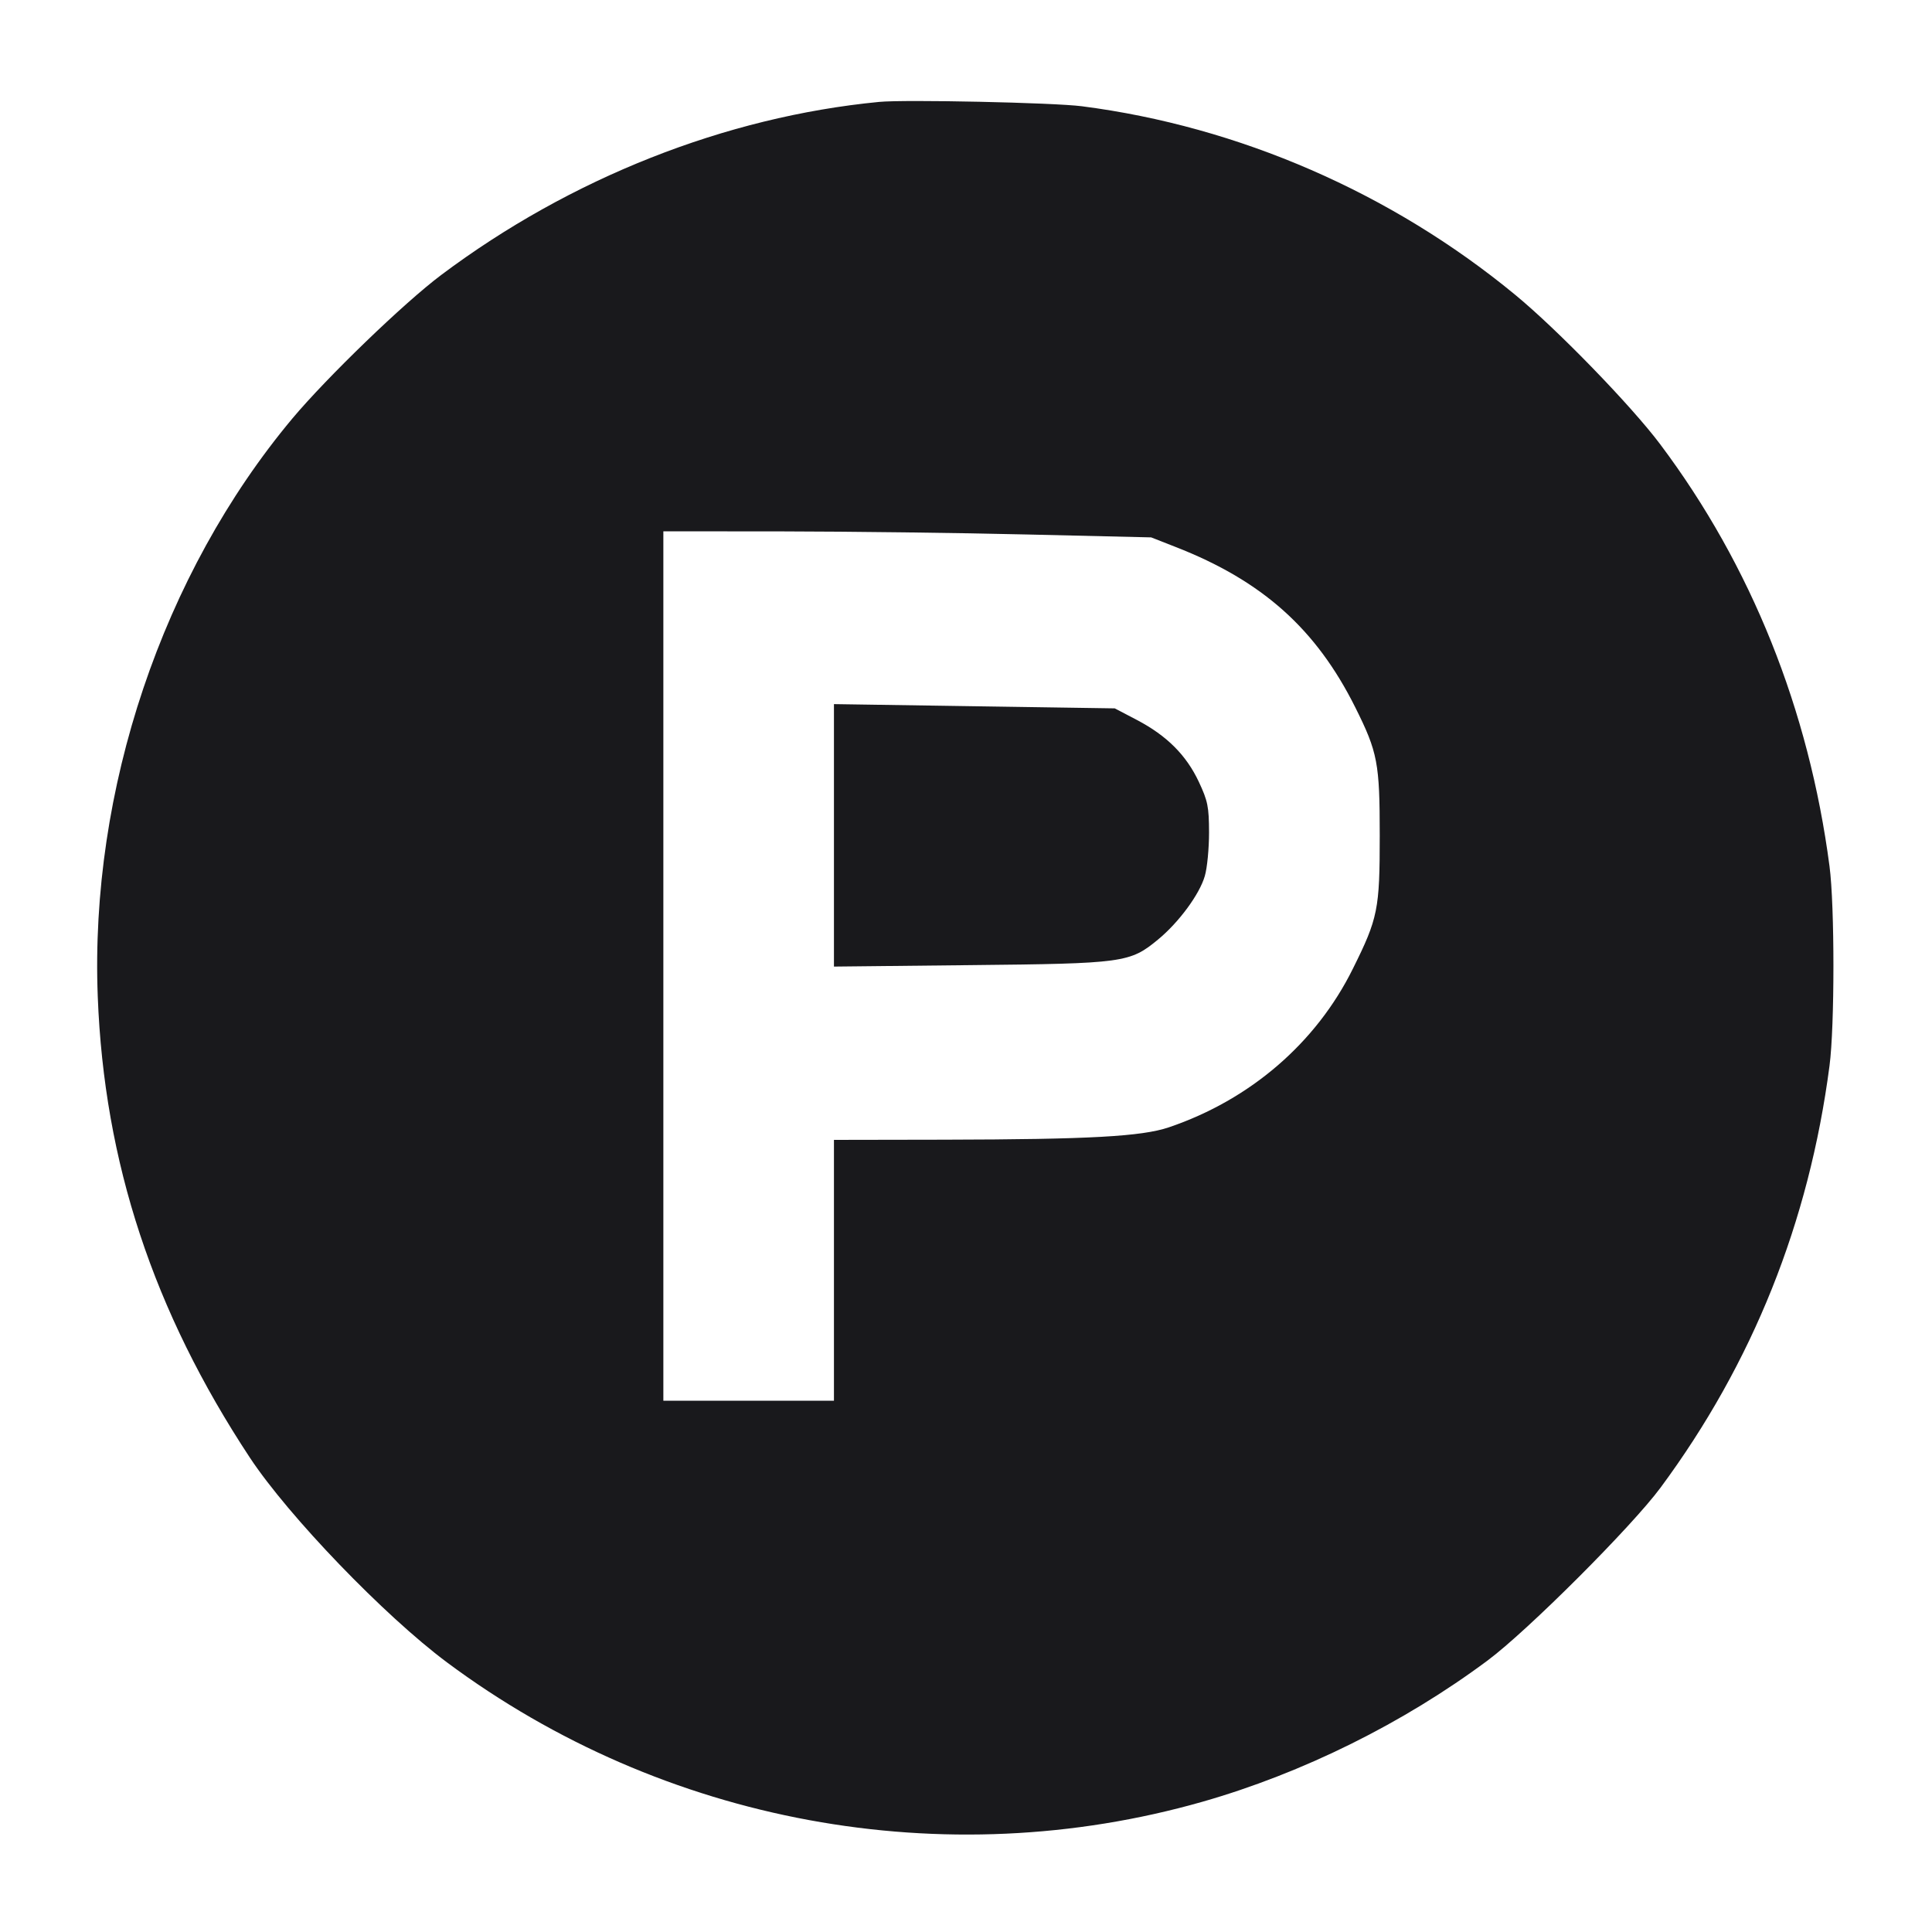
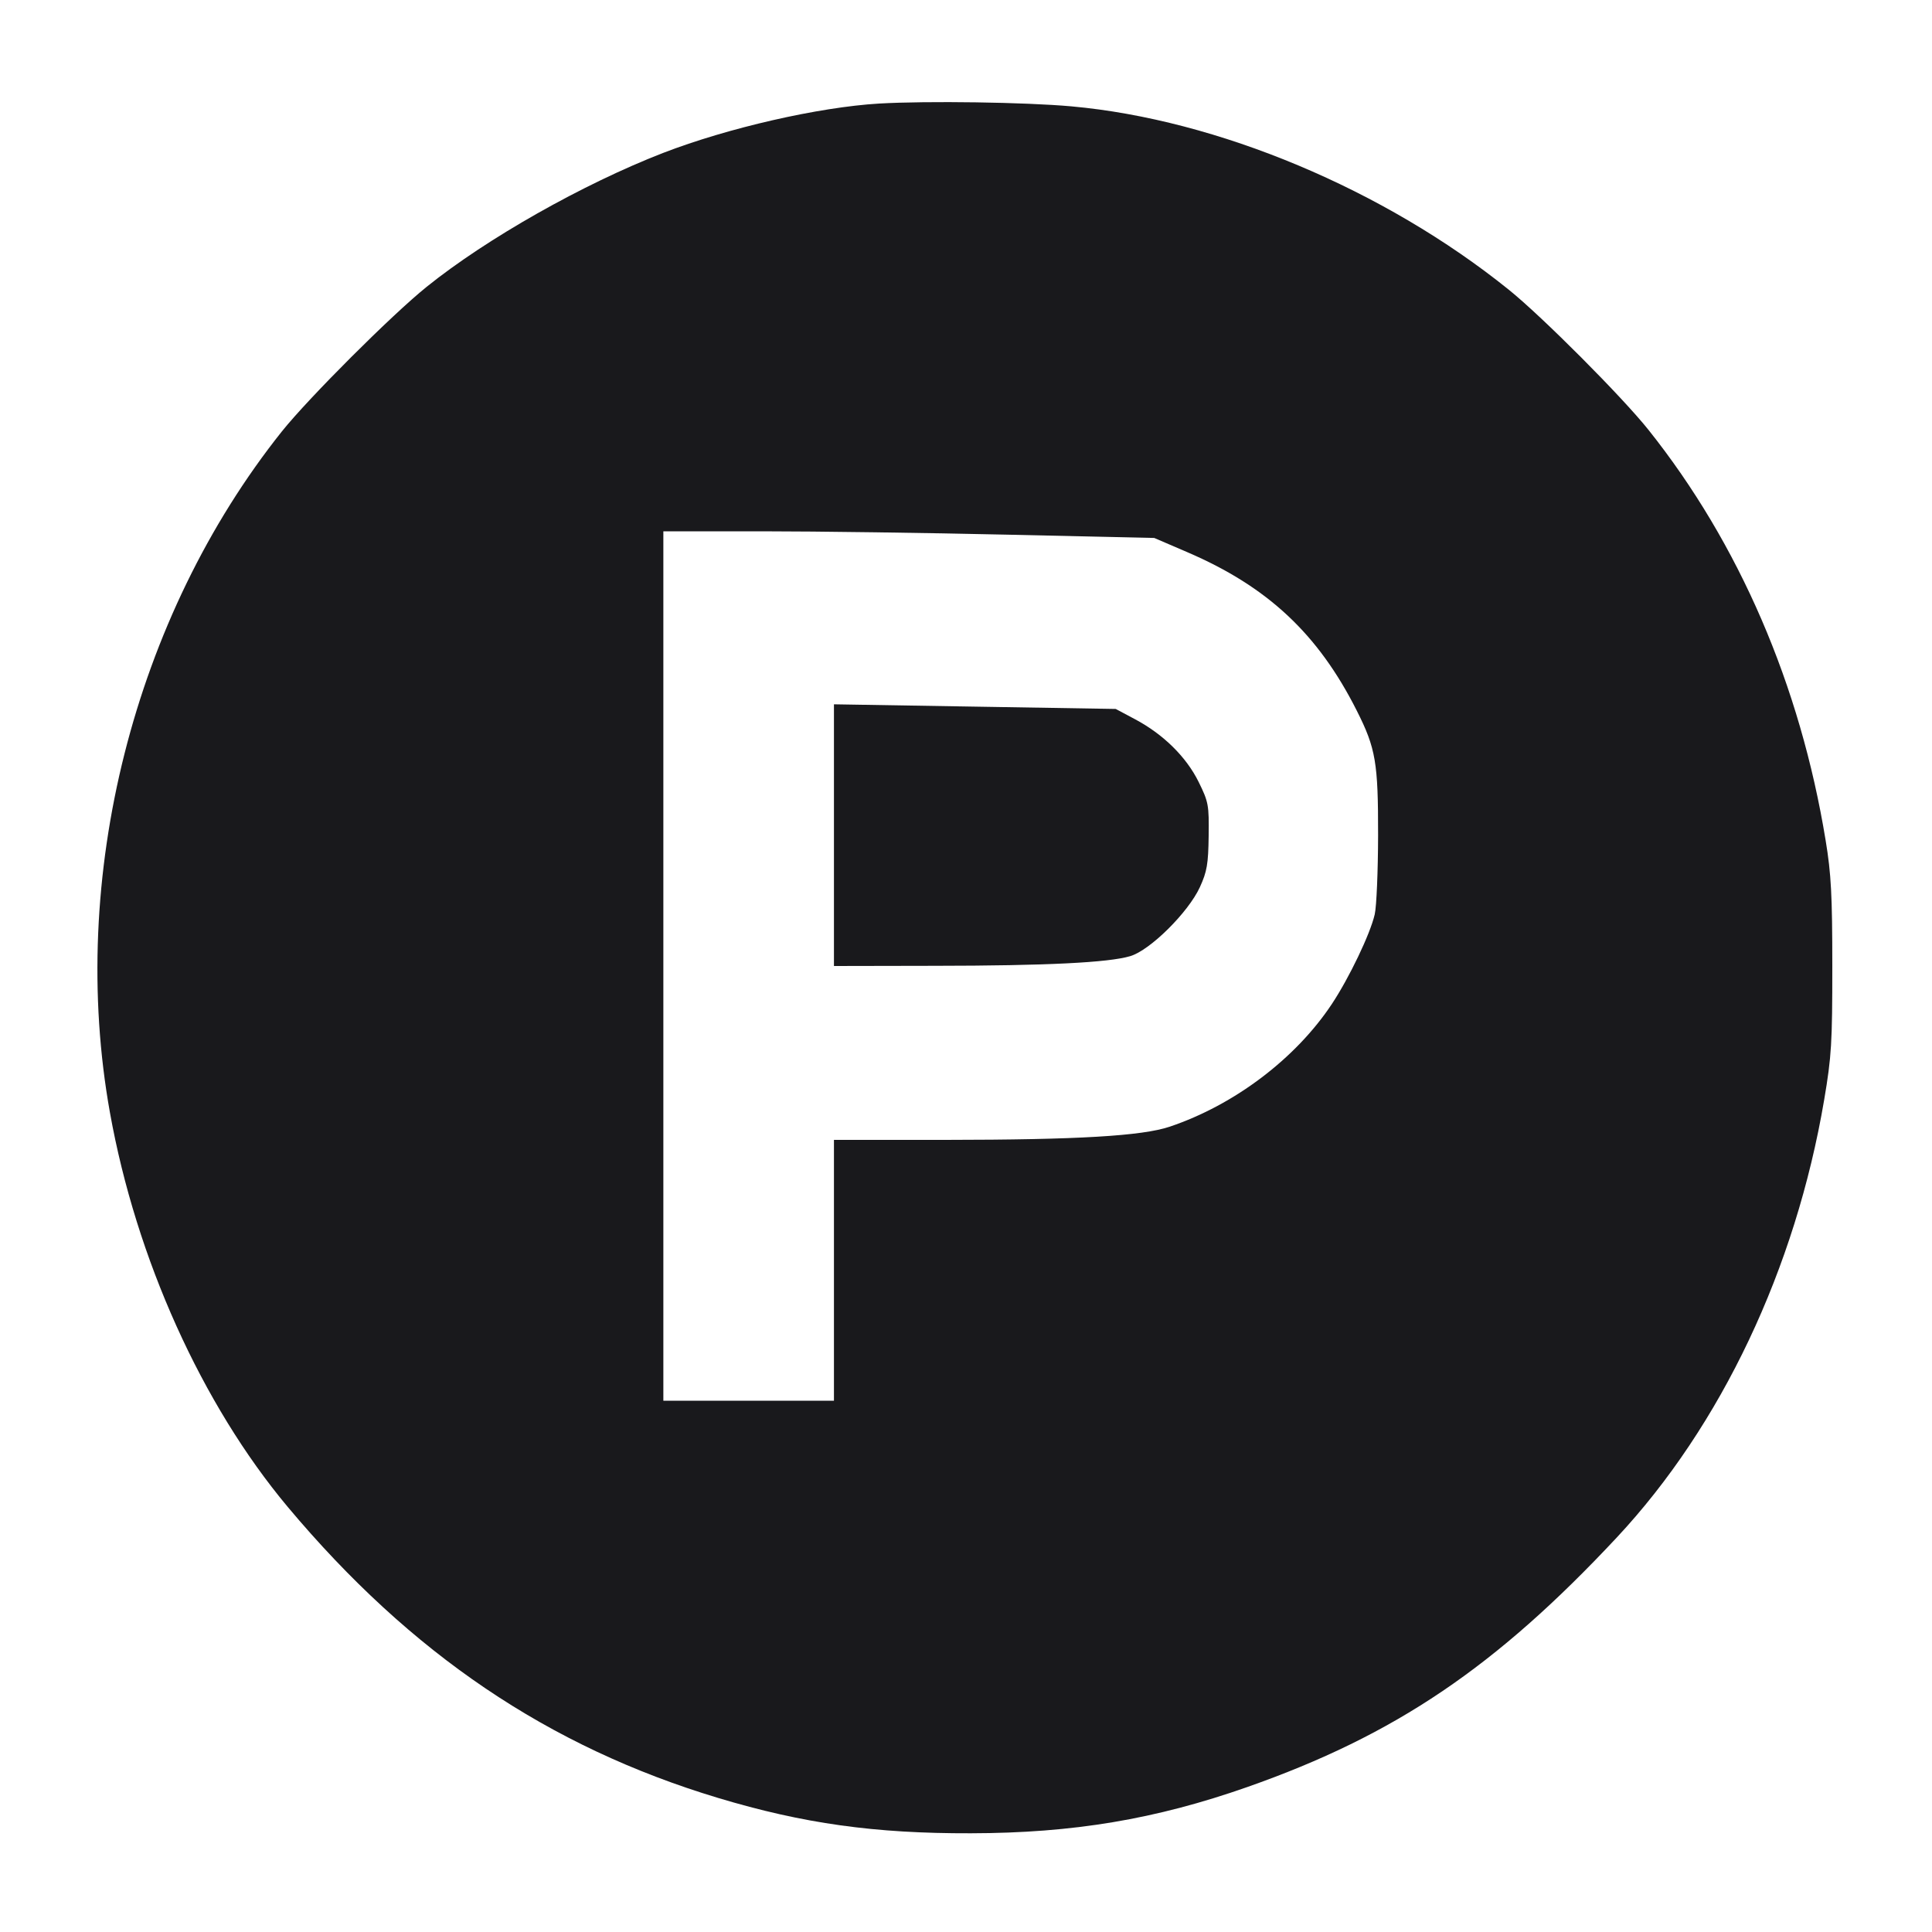
<svg xmlns="http://www.w3.org/2000/svg" width="20" height="20" viewBox="0 0 20 20" fill="none">
-   <path d="M9.100 1.055 C 7.509 1.209,5.904 1.844,4.568 2.846 C 4.181 3.136,3.385 3.905,3.026 4.333 C 1.682 5.941,0.929 8.177,1.012 10.317 C 1.078 12.032,1.586 13.573,2.587 15.090 C 2.987 15.695,3.978 16.725,4.626 17.208 C 6.867 18.877,9.776 19.414,12.450 18.651 C 13.485 18.355,14.527 17.839,15.400 17.189 C 15.815 16.880,16.891 15.804,17.190 15.400 C 18.143 14.112,18.727 12.654,18.939 11.033 C 18.993 10.625,18.993 9.375,18.939 8.967 C 18.726 7.346,18.129 5.855,17.187 4.600 C 16.889 4.202,16.120 3.409,15.683 3.050 C 14.404 1.996,12.824 1.309,11.200 1.100 C 10.907 1.062,9.365 1.029,9.100 1.055 M10.633 5.533 L 11.917 5.563 12.172 5.663 C 13.068 6.013,13.624 6.510,14.030 7.323 C 14.262 7.788,14.283 7.900,14.283 8.650 C 14.283 9.413,14.265 9.505,14.005 10.028 C 13.625 10.796,12.943 11.384,12.100 11.670 C 11.819 11.765,11.279 11.795,9.775 11.798 L 8.633 11.800 8.633 13.150 L 8.633 14.500 7.750 14.500 L 6.867 14.500 6.867 10.000 L 6.867 5.500 8.108 5.501 C 8.791 5.502,9.928 5.516,10.633 5.533 M8.633 8.648 L 8.633 10.006 10.042 9.991 C 11.635 9.975,11.697 9.966,11.988 9.726 C 12.203 9.549,12.418 9.257,12.472 9.069 C 12.497 8.985,12.516 8.782,12.516 8.617 C 12.515 8.350,12.503 8.292,12.410 8.093 C 12.280 7.817,12.080 7.617,11.773 7.455 L 11.540 7.333 10.087 7.311 L 8.633 7.289 8.633 8.648 " fill="#19191C" stroke="none" fill-rule="evenodd" />
+   <path d="M9.100 1.072 C 8.476 1.109,7.535 1.324,6.865 1.583 C 6.037 1.904,5.038 2.469,4.417 2.969 C 4.054 3.261,3.194 4.121,2.918 4.466 C 1.383 6.392,0.702 9.087,1.138 11.517 C 1.409 13.029,2.090 14.538,2.979 15.600 C 4.253 17.120,5.675 18.082,7.433 18.612 C 8.314 18.877,9.055 18.981,10.050 18.978 C 11.109 18.976,11.962 18.833,12.913 18.499 C 14.443 17.961,15.483 17.258,16.737 15.916 C 17.818 14.758,18.587 13.135,18.884 11.384 C 18.960 10.935,18.968 10.795,18.968 10.001 C 18.968 9.269,18.956 9.045,18.899 8.700 C 18.636 7.093,18.004 5.628,17.065 4.450 C 16.795 4.111,15.964 3.277,15.620 3.000 C 14.332 1.962,12.603 1.237,11.091 1.101 C 10.617 1.058,9.599 1.043,9.100 1.072 M10.433 5.535 L 11.949 5.569 12.293 5.717 C 13.123 6.074,13.645 6.562,14.046 7.358 C 14.242 7.747,14.267 7.895,14.266 8.649 C 14.265 9.016,14.250 9.384,14.231 9.466 C 14.184 9.670,13.966 10.124,13.787 10.394 C 13.412 10.959,12.778 11.438,12.110 11.663 C 11.824 11.760,11.150 11.799,9.792 11.800 L 8.633 11.800 8.633 13.150 L 8.633 14.500 7.750 14.500 L 6.867 14.500 6.867 10.000 L 6.867 5.500 7.892 5.500 C 8.455 5.500,9.599 5.516,10.433 5.535 M8.633 8.645 L 8.633 10.000 9.675 9.998 C 10.835 9.997,11.475 9.965,11.700 9.898 C 11.906 9.837,12.301 9.445,12.421 9.184 C 12.495 9.022,12.508 8.944,12.512 8.654 C 12.516 8.334,12.511 8.303,12.408 8.094 C 12.280 7.835,12.042 7.600,11.747 7.444 L 11.550 7.339 10.092 7.315 L 8.633 7.291 8.633 8.645 " fill="#19191C" stroke="none" fill-rule="evenodd" />
</svg>
